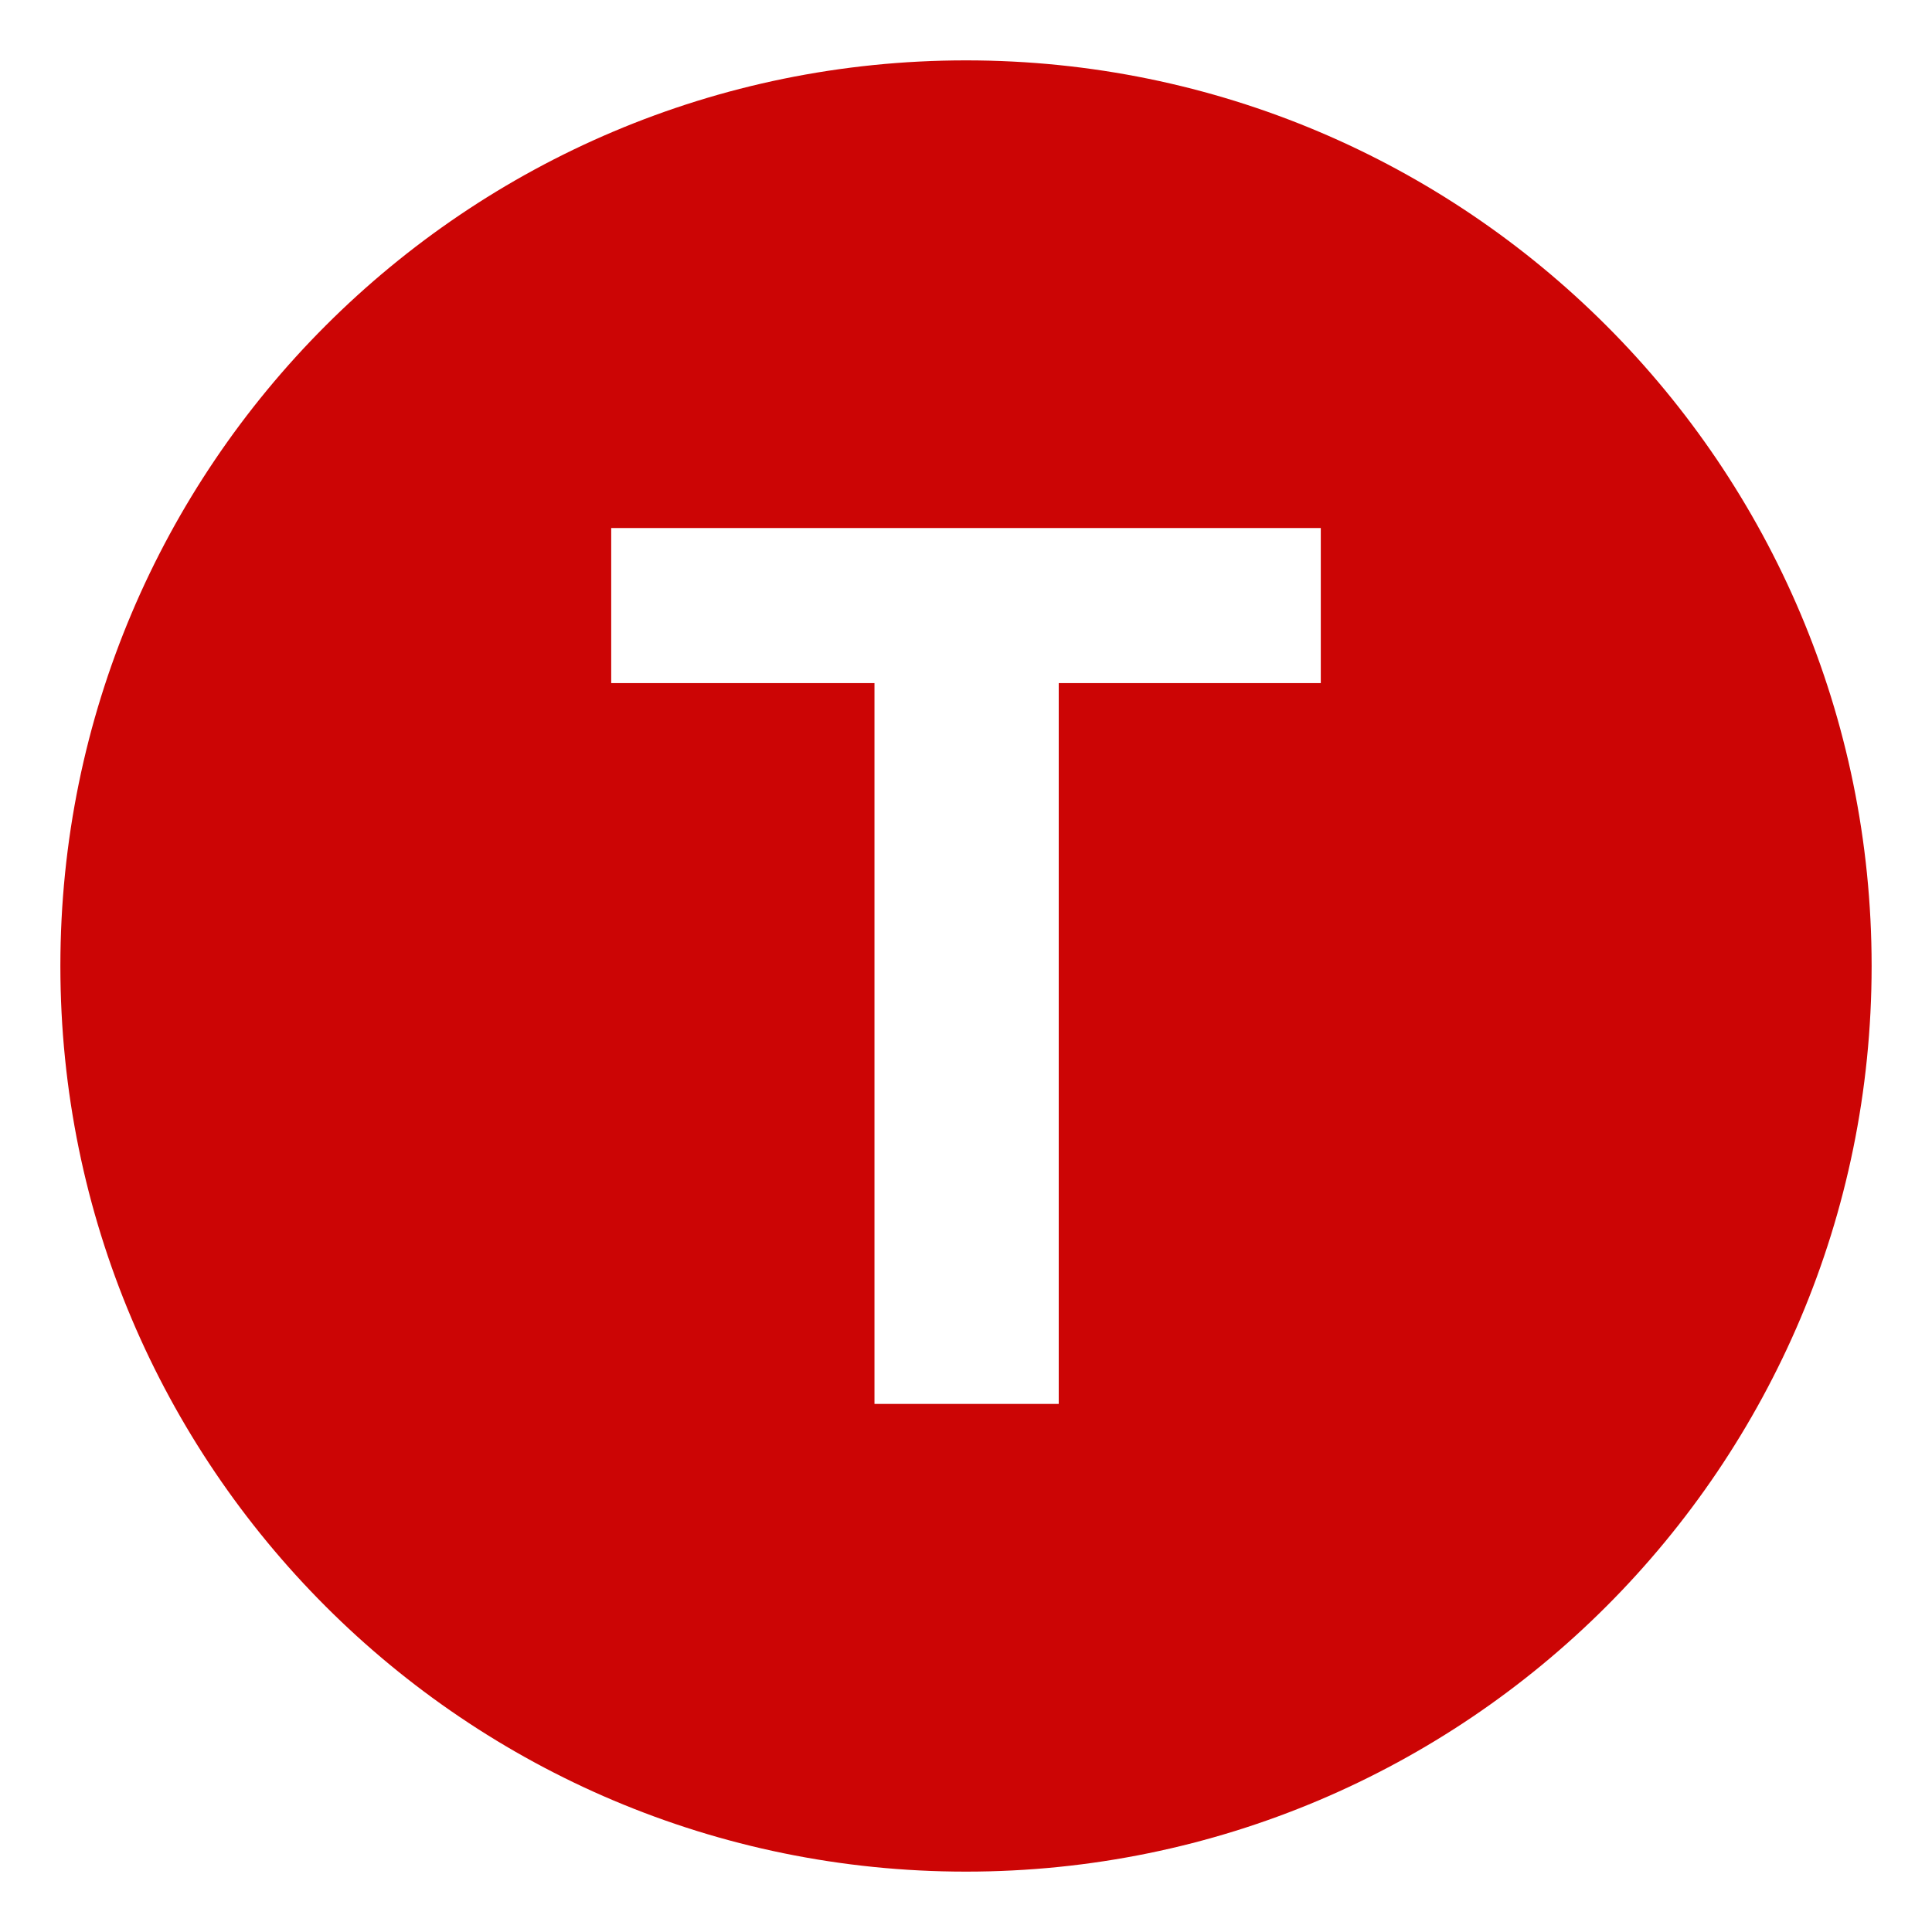
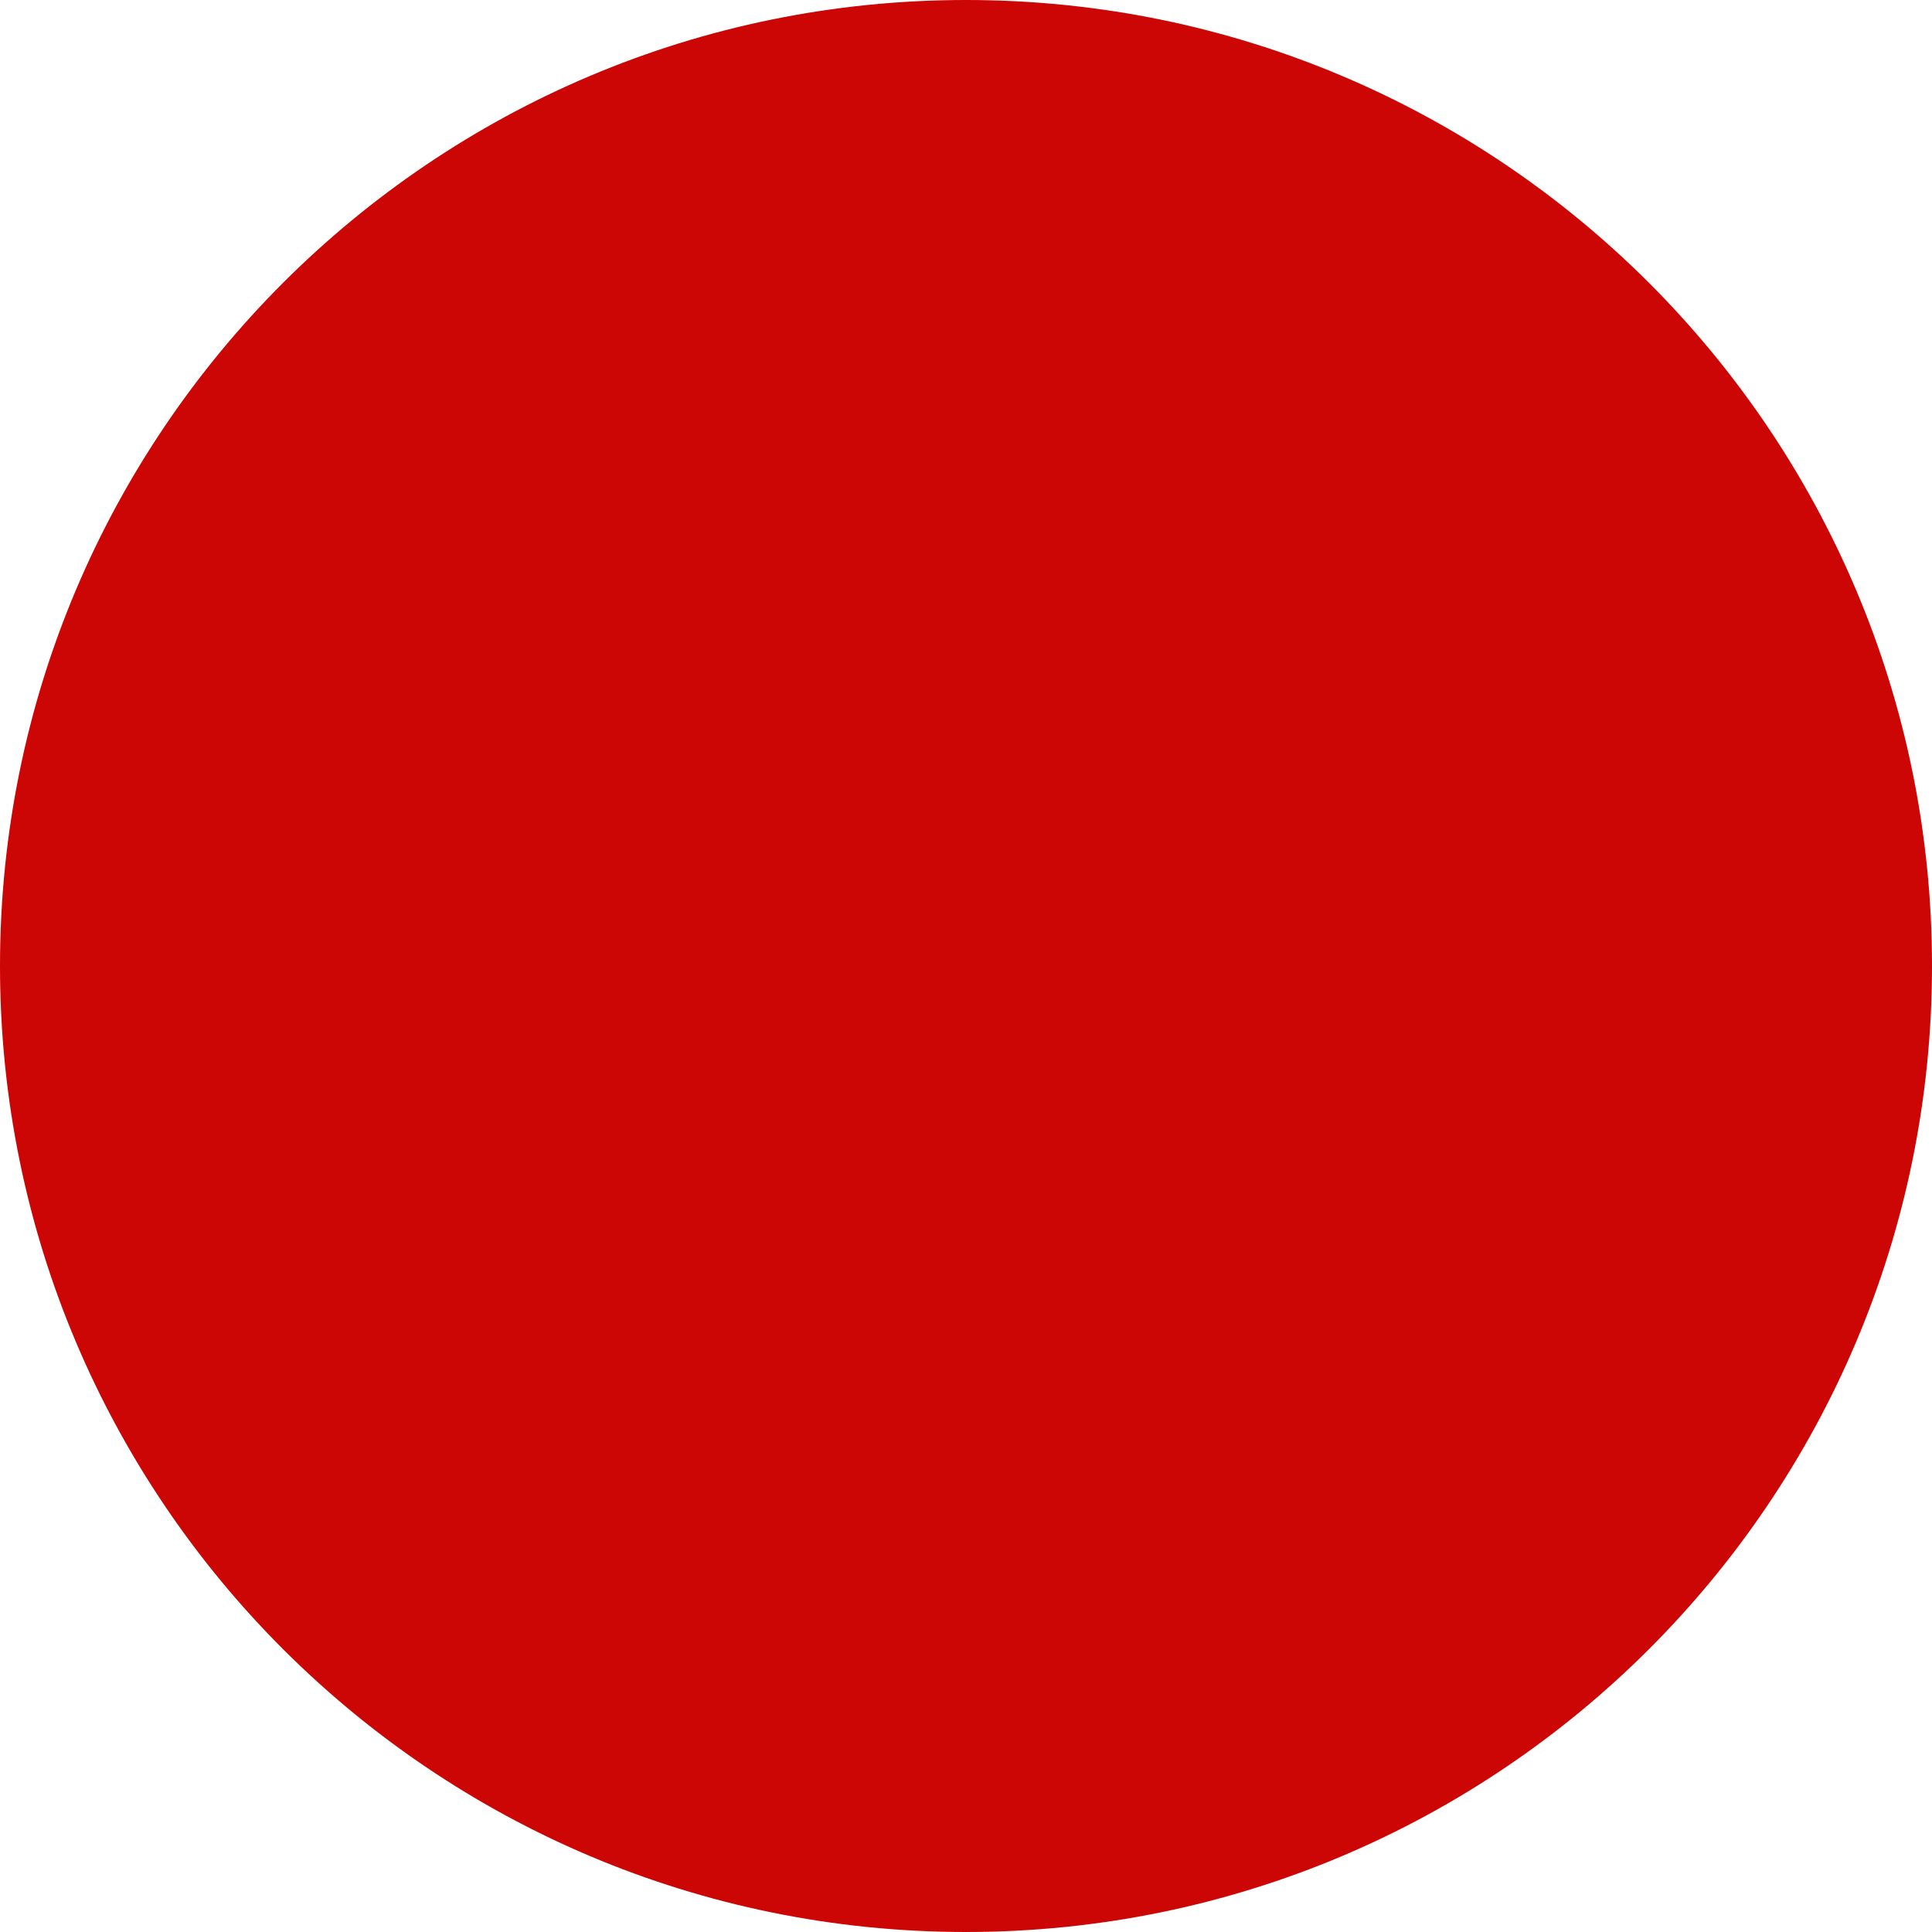
- <svg xmlns="http://www.w3.org/2000/svg" width="64px" height="64px" viewBox="0 0 64 64" aria-hidden="true" role="img" class="iconify iconify--emojione-monotone" preserveAspectRatio="xMidYMid meet" fill="" stroke="">
+ <svg xmlns="http://www.w3.org/2000/svg" width="64px" height="64px" viewBox="0 0 16 16" fill="none">
  <g id="SVGRepo_bgCarrier" stroke-width="0" />
  <g id="SVGRepo_tracerCarrier" stroke-linecap="round" stroke-linejoin="round" />
  <g id="SVGRepo_iconCarrier">
-     <path d="M32 2C15.432 2 2 15.431 2 32c0 16.569 13.432 30 30 30s30-13.432 30-30C62 15.431 48.568 2 32 2m11.754 20.629h-8.682v23.878h-6.104V22.629h-8.721v-5.138h23.506v5.138z" fill="#cc0505" />
+     <circle cx="8" cy="8" r="8" fill="#cc0505" />
  </g>
</svg>
